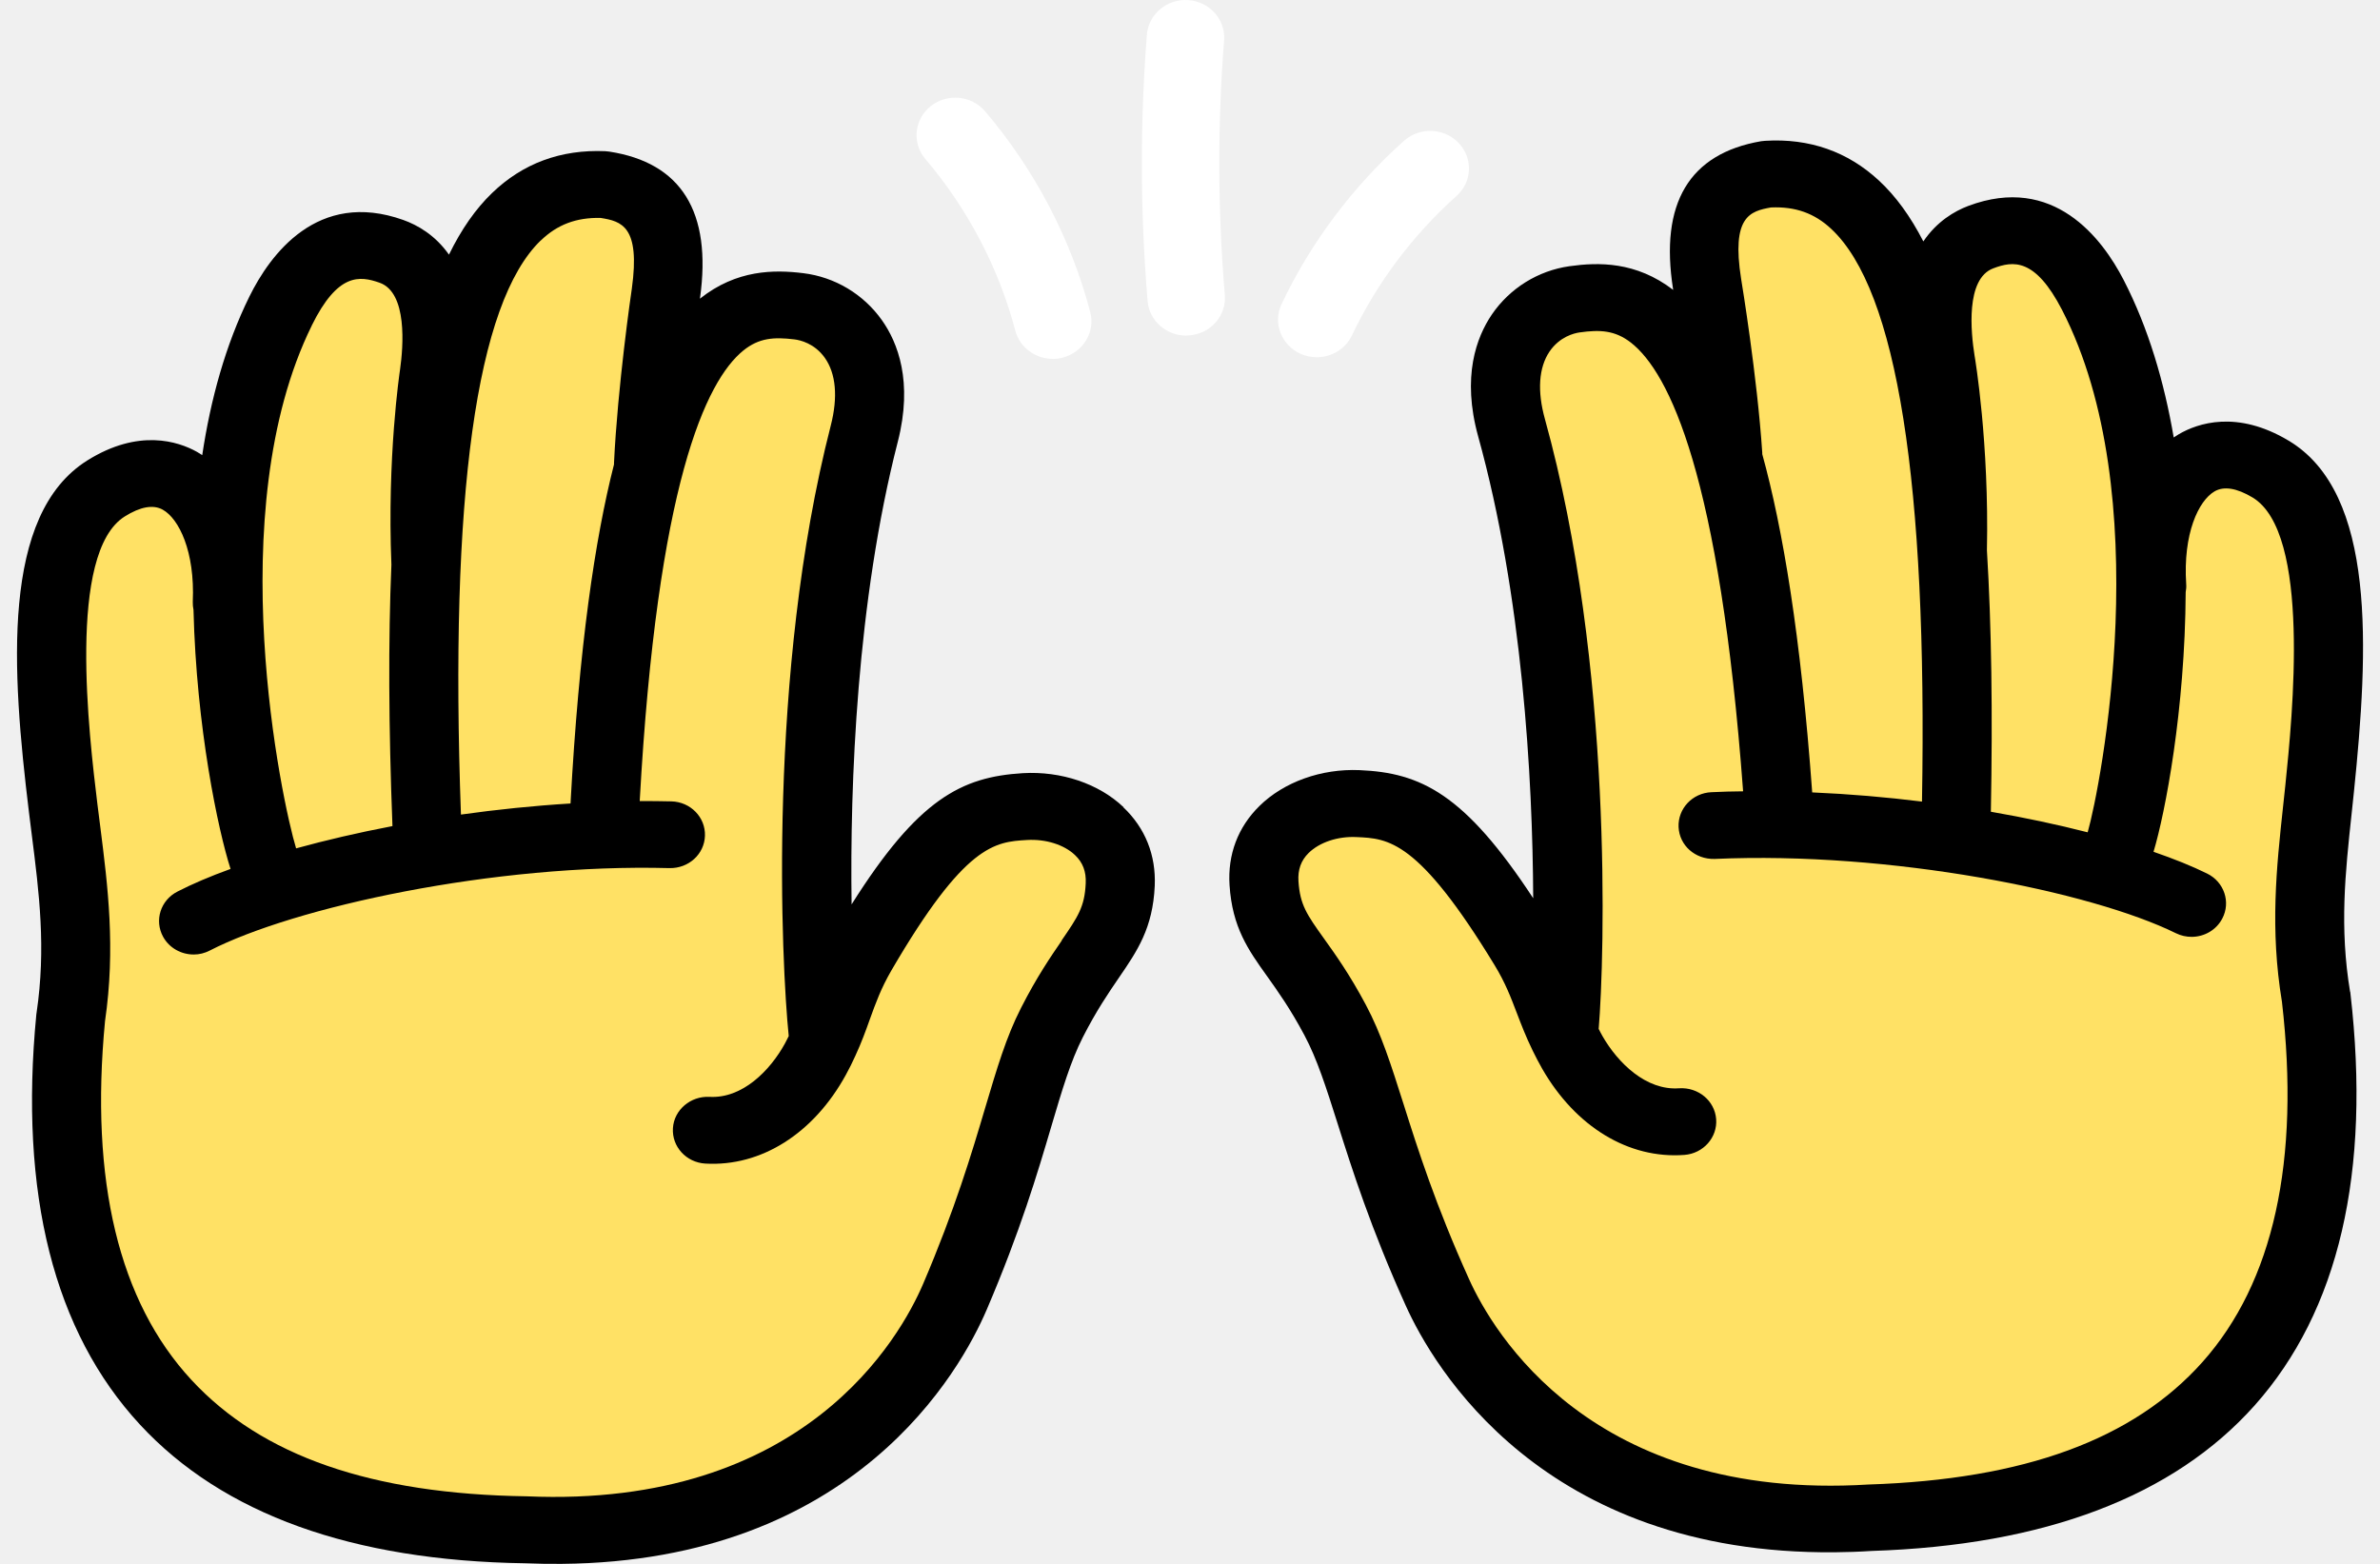
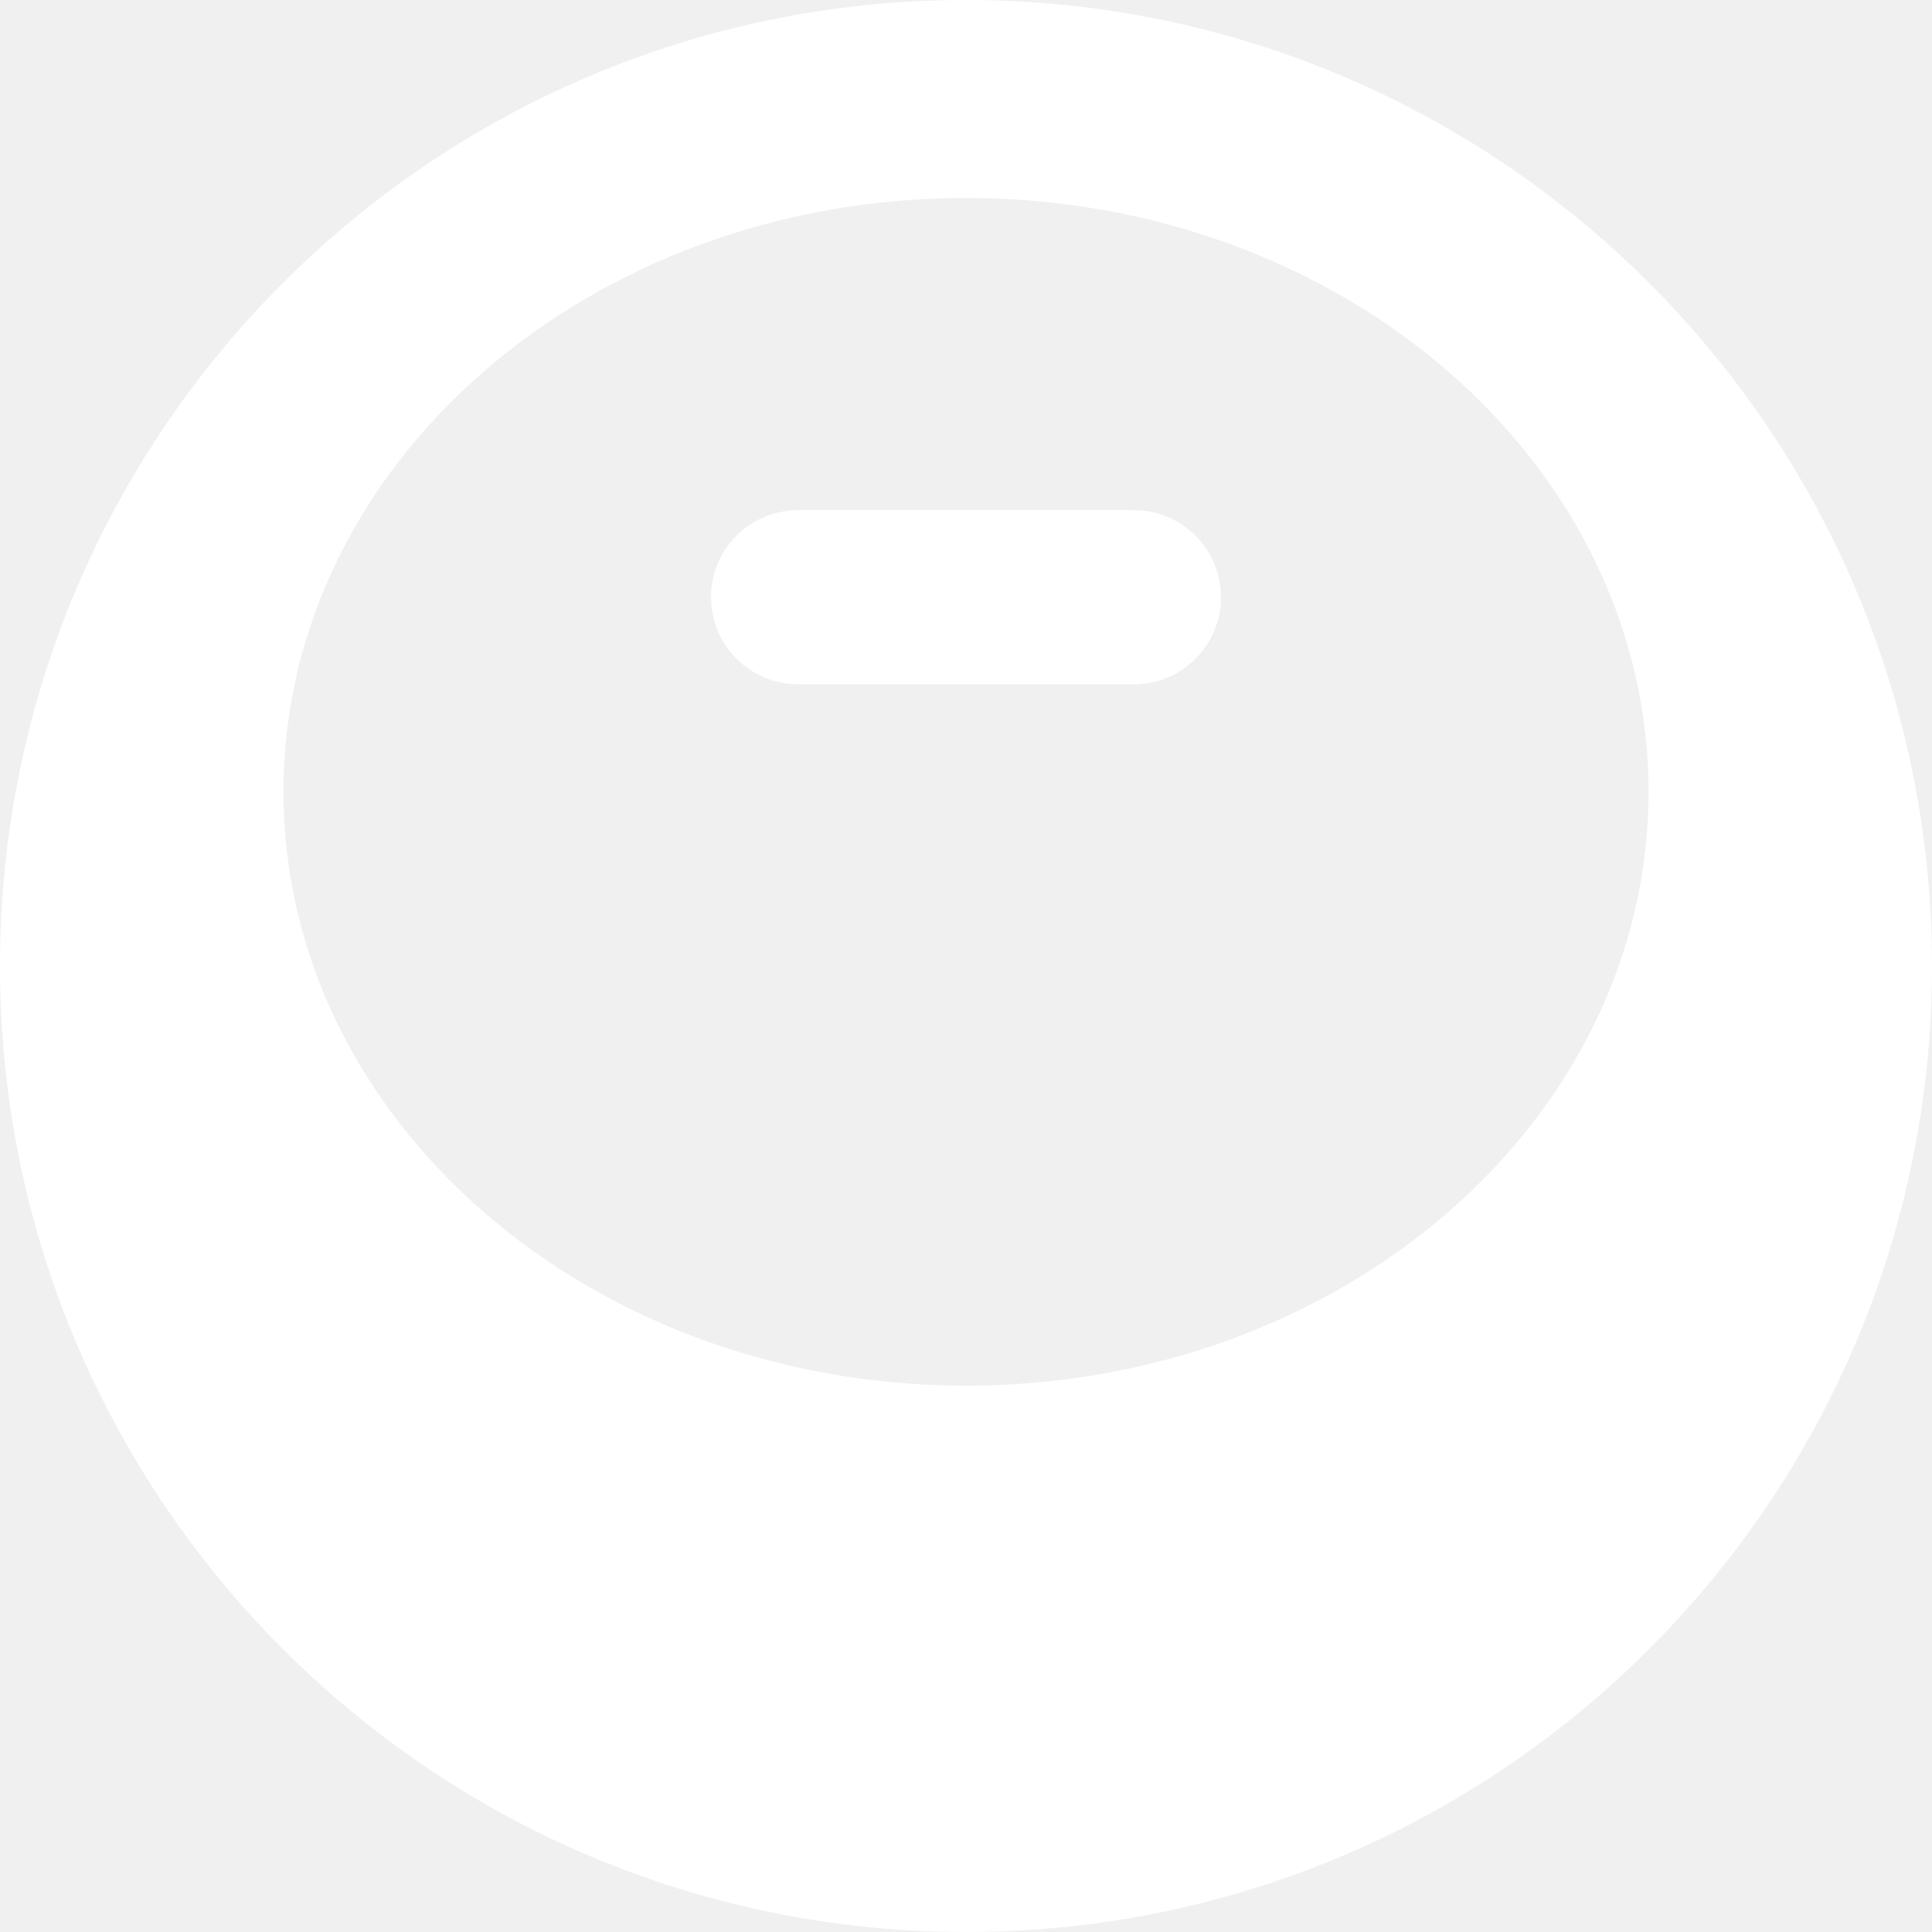
- <svg xmlns="http://www.w3.org/2000/svg" width="70" height="46" viewBox="0 0 70 46" fill="none">
-   <g clip-path="url(#clip0_8467_33285)">
-     <g clip-path="url(#clip1_8467_33285)">
-       <path d="M66.781 13.797C64.578 12.477 63.105 14.499 63.286 17.245L63.268 17.266C63.274 14.399 62.876 11.232 61.554 8.67C61.085 7.763 60.137 6.271 58.26 6.974C57.437 7.283 56.69 8.211 57.076 10.606C57.076 10.606 57.504 13.121 57.425 16.282V16.326C56.889 7.609 54.869 4.949 51.98 5.121C51.056 5.281 49.791 5.67 50.217 8.35C50.217 8.35 50.679 11.146 50.829 13.373L50.838 13.486H50.829C49.47 8.679 47.64 8.614 46.315 8.801C45.112 8.97 43.799 10.185 44.463 12.581C46.547 20.098 46.14 29.15 45.984 30.446C45.559 29.559 45.427 28.856 44.836 27.884C42.461 23.979 41.332 23.691 39.945 23.632C38.568 23.573 37.081 24.4 37.178 25.974C37.279 27.549 38.103 27.81 39.272 30.004C40.184 31.712 40.444 33.95 42.281 38.018C43.802 41.387 47.778 45.081 55.019 44.642C60.886 44.453 69.649 42.454 68.125 29.331C67.745 27.051 68.03 25.141 68.229 23.184C68.538 20.148 68.991 15.116 66.784 13.794L66.781 13.797Z" fill="#FFE165" />
-       <path d="M30.145 23.724C28.759 23.81 27.638 24.115 25.337 28.062C24.764 29.043 24.648 29.749 24.238 30.642C24.057 29.349 23.479 20.305 25.419 12.753C26.038 10.349 24.703 9.157 23.497 9.008C22.169 8.845 20.336 8.943 19.069 13.797H19.053L19.072 13.658C19.179 11.428 19.589 8.626 19.589 8.626C19.959 5.937 18.692 5.572 17.765 5.427C14.882 5.308 12.916 7.98 12.537 16.62H12.531C12.399 13.492 12.776 11.001 12.776 11.001C13.116 8.596 12.35 7.683 11.521 7.389C9.632 6.719 8.711 8.229 8.261 9.145C6.988 11.73 6.648 14.903 6.709 17.77L6.691 17.749C6.817 15.001 5.308 13.005 3.128 14.363C0.949 15.724 1.497 20.747 1.864 23.777C2.103 25.731 2.421 27.635 2.085 29.921C0.812 43.068 9.611 44.909 15.481 44.995C22.729 45.307 26.634 41.538 28.091 38.143C29.848 34.045 30.069 31.801 30.947 30.078C32.073 27.863 32.894 27.587 32.964 26.013C33.034 24.439 31.532 23.638 30.154 23.721L30.145 23.724Z" fill="#FFE165" />
-       <path d="M33.047 23.744C32.313 23.047 31.208 22.677 30.085 22.742C28.285 22.852 27.009 23.489 25.047 26.602C24.995 23.041 25.2 17.695 26.406 12.993C26.859 11.226 26.403 10.072 25.938 9.417C25.396 8.652 24.554 8.148 23.624 8.035C22.776 7.931 21.668 7.925 20.587 8.785C20.587 8.773 20.59 8.759 20.59 8.759C20.939 6.232 20.04 4.785 17.919 4.459L17.802 4.447C16.495 4.391 15.375 4.806 14.472 5.678C13.989 6.143 13.569 6.745 13.205 7.49C12.798 6.911 12.275 6.618 11.861 6.47C9.336 5.571 7.941 7.496 7.335 8.723C6.631 10.152 6.193 11.753 5.948 13.387C5.896 13.354 5.847 13.322 5.795 13.292C5.238 12.981 4.078 12.601 2.572 13.541C0.02 15.136 0.344 19.721 0.852 23.895C0.88 24.118 0.907 24.337 0.935 24.559C1.152 26.27 1.357 27.886 1.076 29.787L1.069 29.834C0.558 35.109 1.584 39.168 4.118 41.905C6.554 44.538 10.371 45.908 15.43 45.982C15.8 45.997 16.162 46.003 16.514 46C25.157 45.923 28.258 40.304 29.02 38.525C30.005 36.224 30.516 34.507 30.923 33.126C31.239 32.058 31.489 31.216 31.845 30.516C32.249 29.722 32.604 29.206 32.916 28.749C33.448 27.972 33.907 27.302 33.963 26.057C34.002 25.155 33.684 24.355 33.038 23.744H33.047ZM15.908 7.072C16.394 6.603 16.954 6.395 17.664 6.41C18.28 6.508 18.837 6.653 18.583 8.492C18.564 8.607 18.166 11.368 18.059 13.615C18.059 13.63 18.059 13.645 18.059 13.66C17.499 15.854 17.031 19.015 16.78 23.634C15.693 23.7 14.61 23.812 13.557 23.96C13.217 14.588 14.004 8.904 15.905 7.072H15.908ZM9.171 9.571C9.933 8.029 10.573 8.106 11.167 8.317C11.99 8.61 11.861 10.203 11.767 10.864C11.751 10.971 11.384 13.452 11.512 16.61C11.418 18.825 11.43 21.378 11.543 24.299C10.536 24.491 9.581 24.714 8.709 24.954C8.296 23.608 6.468 15.056 9.171 9.574V9.571ZM31.232 27.661C30.902 28.141 30.492 28.74 30.03 29.648C29.592 30.504 29.323 31.424 28.977 32.583C28.582 33.914 28.089 35.572 27.149 37.769C26.482 39.322 23.679 44.369 15.491 44.013C10.928 43.948 7.702 42.827 5.63 40.589C3.493 38.282 2.64 34.73 3.089 30.036C3.402 27.889 3.172 26.072 2.949 24.316C2.921 24.097 2.894 23.881 2.866 23.661C2.621 21.636 1.966 16.254 3.671 15.19C4.13 14.902 4.507 14.837 4.785 14.991C5.26 15.255 5.737 16.216 5.67 17.704C5.667 17.784 5.676 17.861 5.691 17.939C5.777 21.408 6.416 24.426 6.781 25.559C6.184 25.775 5.657 26 5.217 26.226C4.721 26.481 4.534 27.074 4.797 27.554C4.981 27.889 5.336 28.079 5.703 28.076C5.859 28.076 6.019 28.038 6.169 27.96C8.645 26.688 14.518 25.396 19.694 25.535C20.257 25.544 20.719 25.123 20.734 24.58C20.75 24.038 20.309 23.587 19.749 23.572C19.44 23.563 19.127 23.563 18.815 23.563C19.332 14.247 20.756 11.208 21.864 10.309C22.323 9.939 22.761 9.909 23.366 9.983C23.535 10.004 23.957 10.099 24.26 10.526C24.588 10.991 24.649 11.679 24.435 12.515C22.561 19.812 22.984 28.393 23.198 30.475C23.161 30.546 23.128 30.617 23.088 30.691C22.65 31.489 21.836 32.319 20.866 32.263C20.312 32.236 19.825 32.645 19.792 33.185C19.758 33.727 20.183 34.193 20.744 34.226C22.384 34.321 23.93 33.345 24.878 31.616C24.98 31.433 25.065 31.258 25.142 31.088C25.148 31.077 25.154 31.062 25.16 31.05C25.338 30.665 25.466 30.312 25.579 29.994C25.757 29.502 25.91 29.075 26.216 28.547C28.389 24.817 29.27 24.764 30.204 24.708C30.752 24.675 31.297 24.844 31.618 25.152C31.848 25.369 31.949 25.639 31.933 25.977C31.903 26.674 31.704 26.964 31.223 27.664L31.232 27.661Z" fill="black" />
-       <path d="M69.121 29.176C68.805 27.281 68.98 25.662 69.164 23.948C69.188 23.726 69.213 23.507 69.234 23.284C69.662 19.104 69.901 14.511 67.315 12.963C65.791 12.05 64.637 12.45 64.086 12.77C64.034 12.8 63.985 12.835 63.933 12.868C63.654 11.24 63.189 9.648 62.458 8.231C61.83 7.015 60.401 5.114 57.891 6.057C57.481 6.212 56.967 6.514 56.569 7.101C56.189 6.363 55.758 5.77 55.265 5.313C54.347 4.459 53.217 4.062 51.914 4.142L51.797 4.154C49.682 4.518 48.81 5.98 49.208 8.506C49.208 8.506 49.208 8.518 49.211 8.527C48.115 7.685 47.007 7.712 46.163 7.83C45.235 7.961 44.403 8.48 43.876 9.254C43.426 9.918 42.989 11.077 43.475 12.835C44.773 17.517 45.079 22.86 45.094 26.421C43.074 23.344 41.786 22.73 39.986 22.653C38.866 22.605 37.761 23 37.042 23.708C36.408 24.331 36.105 25.137 36.163 26.036C36.243 27.278 36.714 27.942 37.262 28.707C37.583 29.158 37.948 29.668 38.367 30.454C38.737 31.148 39.004 31.984 39.34 33.045C39.775 34.418 40.317 36.126 41.348 38.409C42.144 40.173 45.352 45.739 53.97 45.659C54.319 45.656 54.68 45.644 55.048 45.62C60.135 45.457 63.924 44.016 66.311 41.342C68.79 38.56 69.739 34.483 69.13 29.218L69.124 29.17L69.121 29.176ZM58.075 10.457C57.968 9.787 57.805 8.198 58.626 7.893C59.213 7.67 59.856 7.584 60.646 9.111C63.452 14.546 61.79 23.13 61.402 24.482C60.523 24.257 59.565 24.052 58.555 23.877C58.61 20.957 58.574 18.401 58.439 16.189C58.506 13.031 58.093 10.555 58.075 10.457ZM52.091 6.102C52.804 6.072 53.367 6.271 53.86 6.733C55.794 8.533 56.691 14.199 56.529 23.578C55.473 23.447 54.39 23.355 53.3 23.308C52.963 18.692 52.434 15.543 51.831 13.357C51.831 13.342 51.831 13.328 51.831 13.313C51.681 11.065 51.228 8.314 51.21 8.207C50.919 6.366 51.473 6.212 52.088 6.102H52.091ZM67.116 29.466C67.655 34.151 66.868 37.718 64.778 40.064C62.748 42.338 59.544 43.518 54.953 43.666C46.811 44.164 43.904 39.171 43.209 37.629C42.223 35.447 41.7 33.801 41.281 32.476C40.913 31.32 40.626 30.409 40.173 29.558C39.695 28.66 39.273 28.07 38.933 27.596C38.44 26.905 38.235 26.617 38.19 25.92C38.168 25.582 38.266 25.309 38.489 25.09C38.808 24.776 39.346 24.595 39.897 24.622C40.831 24.663 41.712 24.699 43.959 28.39C44.277 28.912 44.436 29.336 44.623 29.825C44.745 30.143 44.88 30.495 45.067 30.878C45.073 30.89 45.076 30.902 45.082 30.91C45.165 31.079 45.254 31.252 45.358 31.435C46.34 33.146 47.904 34.095 49.541 33.971C50.099 33.929 50.518 33.455 50.475 32.915C50.432 32.375 49.946 31.975 49.385 32.011C48.415 32.082 47.586 31.266 47.133 30.478C47.09 30.404 47.056 30.335 47.02 30.264C47.194 28.183 47.454 19.593 45.44 12.331C45.208 11.498 45.257 10.81 45.575 10.339C45.872 9.906 46.291 9.802 46.459 9.778C47.062 9.693 47.503 9.716 47.968 10.078C49.095 10.959 50.576 13.971 51.268 23.276C50.956 23.278 50.643 23.287 50.337 23.302C49.777 23.326 49.346 23.785 49.37 24.328C49.395 24.871 49.86 25.28 50.429 25.265C55.599 25.034 61.5 26.22 63.997 27.45C64.147 27.524 64.306 27.557 64.465 27.557C64.833 27.554 65.185 27.358 65.362 27.017C65.616 26.534 65.417 25.941 64.915 25.695C64.472 25.476 63.939 25.262 63.339 25.055C63.682 23.916 64.266 20.886 64.285 17.416C64.3 17.339 64.306 17.262 64.3 17.182C64.202 15.697 64.664 14.727 65.133 14.454C65.408 14.294 65.785 14.354 66.25 14.632C67.976 15.667 67.425 21.058 67.217 23.089C67.195 23.308 67.171 23.524 67.147 23.744C66.957 25.505 66.761 27.323 67.116 29.466Z" fill="black" />
-       <path d="M38.738 10.508C38.576 10.508 38.411 10.479 38.255 10.408C37.682 10.153 37.431 9.497 37.694 8.943C38.545 7.143 39.791 5.483 41.294 4.142C41.756 3.73 42.478 3.757 42.904 4.208C43.329 4.655 43.302 5.355 42.836 5.767C41.554 6.912 40.492 8.329 39.763 9.865C39.574 10.265 39.167 10.505 38.738 10.508Z" fill="white" />
-       <path d="M34.898 9.871C34.307 9.877 33.802 9.438 33.753 8.857C33.536 6.256 33.527 3.62 33.732 1.02C33.781 0.412 34.329 -0.041 34.953 0.003C35.581 0.05 36.049 0.578 36.003 1.186C35.807 3.671 35.816 6.191 36.024 8.676C36.076 9.284 35.608 9.817 34.981 9.865C34.953 9.865 34.925 9.868 34.898 9.868V9.871Z" fill="white" />
-       <path d="M30.976 10.556C30.465 10.562 29.994 10.227 29.862 9.726C29.378 7.887 28.463 6.141 27.218 4.679C26.817 4.208 26.887 3.514 27.37 3.125C27.857 2.737 28.573 2.805 28.974 3.274C30.431 4.987 31.502 7.03 32.066 9.18C32.222 9.77 31.851 10.372 31.242 10.523C31.151 10.547 31.062 10.556 30.97 10.559L30.976 10.556Z" fill="white" />
-     </g>
-   </g>
-   <defs>
-     <clipPath id="clip0_8467_33285">
-       <rect width="69" height="46" fill="white" transform="translate(0.5)" />
-     </clipPath>
-     <clipPath id="clip1_8467_33285">
-       <rect width="69" height="46" fill="white" transform="translate(0.5)" />
-     </clipPath>
-   </defs>
+ <svg xmlns="http://www.w3.org/2000/svg" width="32" height="32" viewBox="0 0 32 32" fill="none">
+   <path d="M16 0C7.163 0 0 7.163 0 16C0 24.837 7.163 32 16 32C24.837 32 32 24.837 32 16C32 7.163 24.837 0 16 0ZM16 22.951C9.756 22.951 4.695 18.547 4.695 13.115C4.695 7.683 9.756 3.279 16 3.279C22.244 3.279 27.305 7.683 27.305 13.115C27.305 18.547 22.244 22.951 16 22.951Z" fill="white" />
+   <path d="M18.781 8.45H13.22C12.423 8.45 11.777 9.096 11.777 9.892C11.777 10.688 12.423 11.334 13.22 11.334H18.781C19.577 11.334 20.223 10.688 20.223 9.892C20.223 9.096 19.577 8.45 18.781 8.45Z" fill="white" />
</svg>
